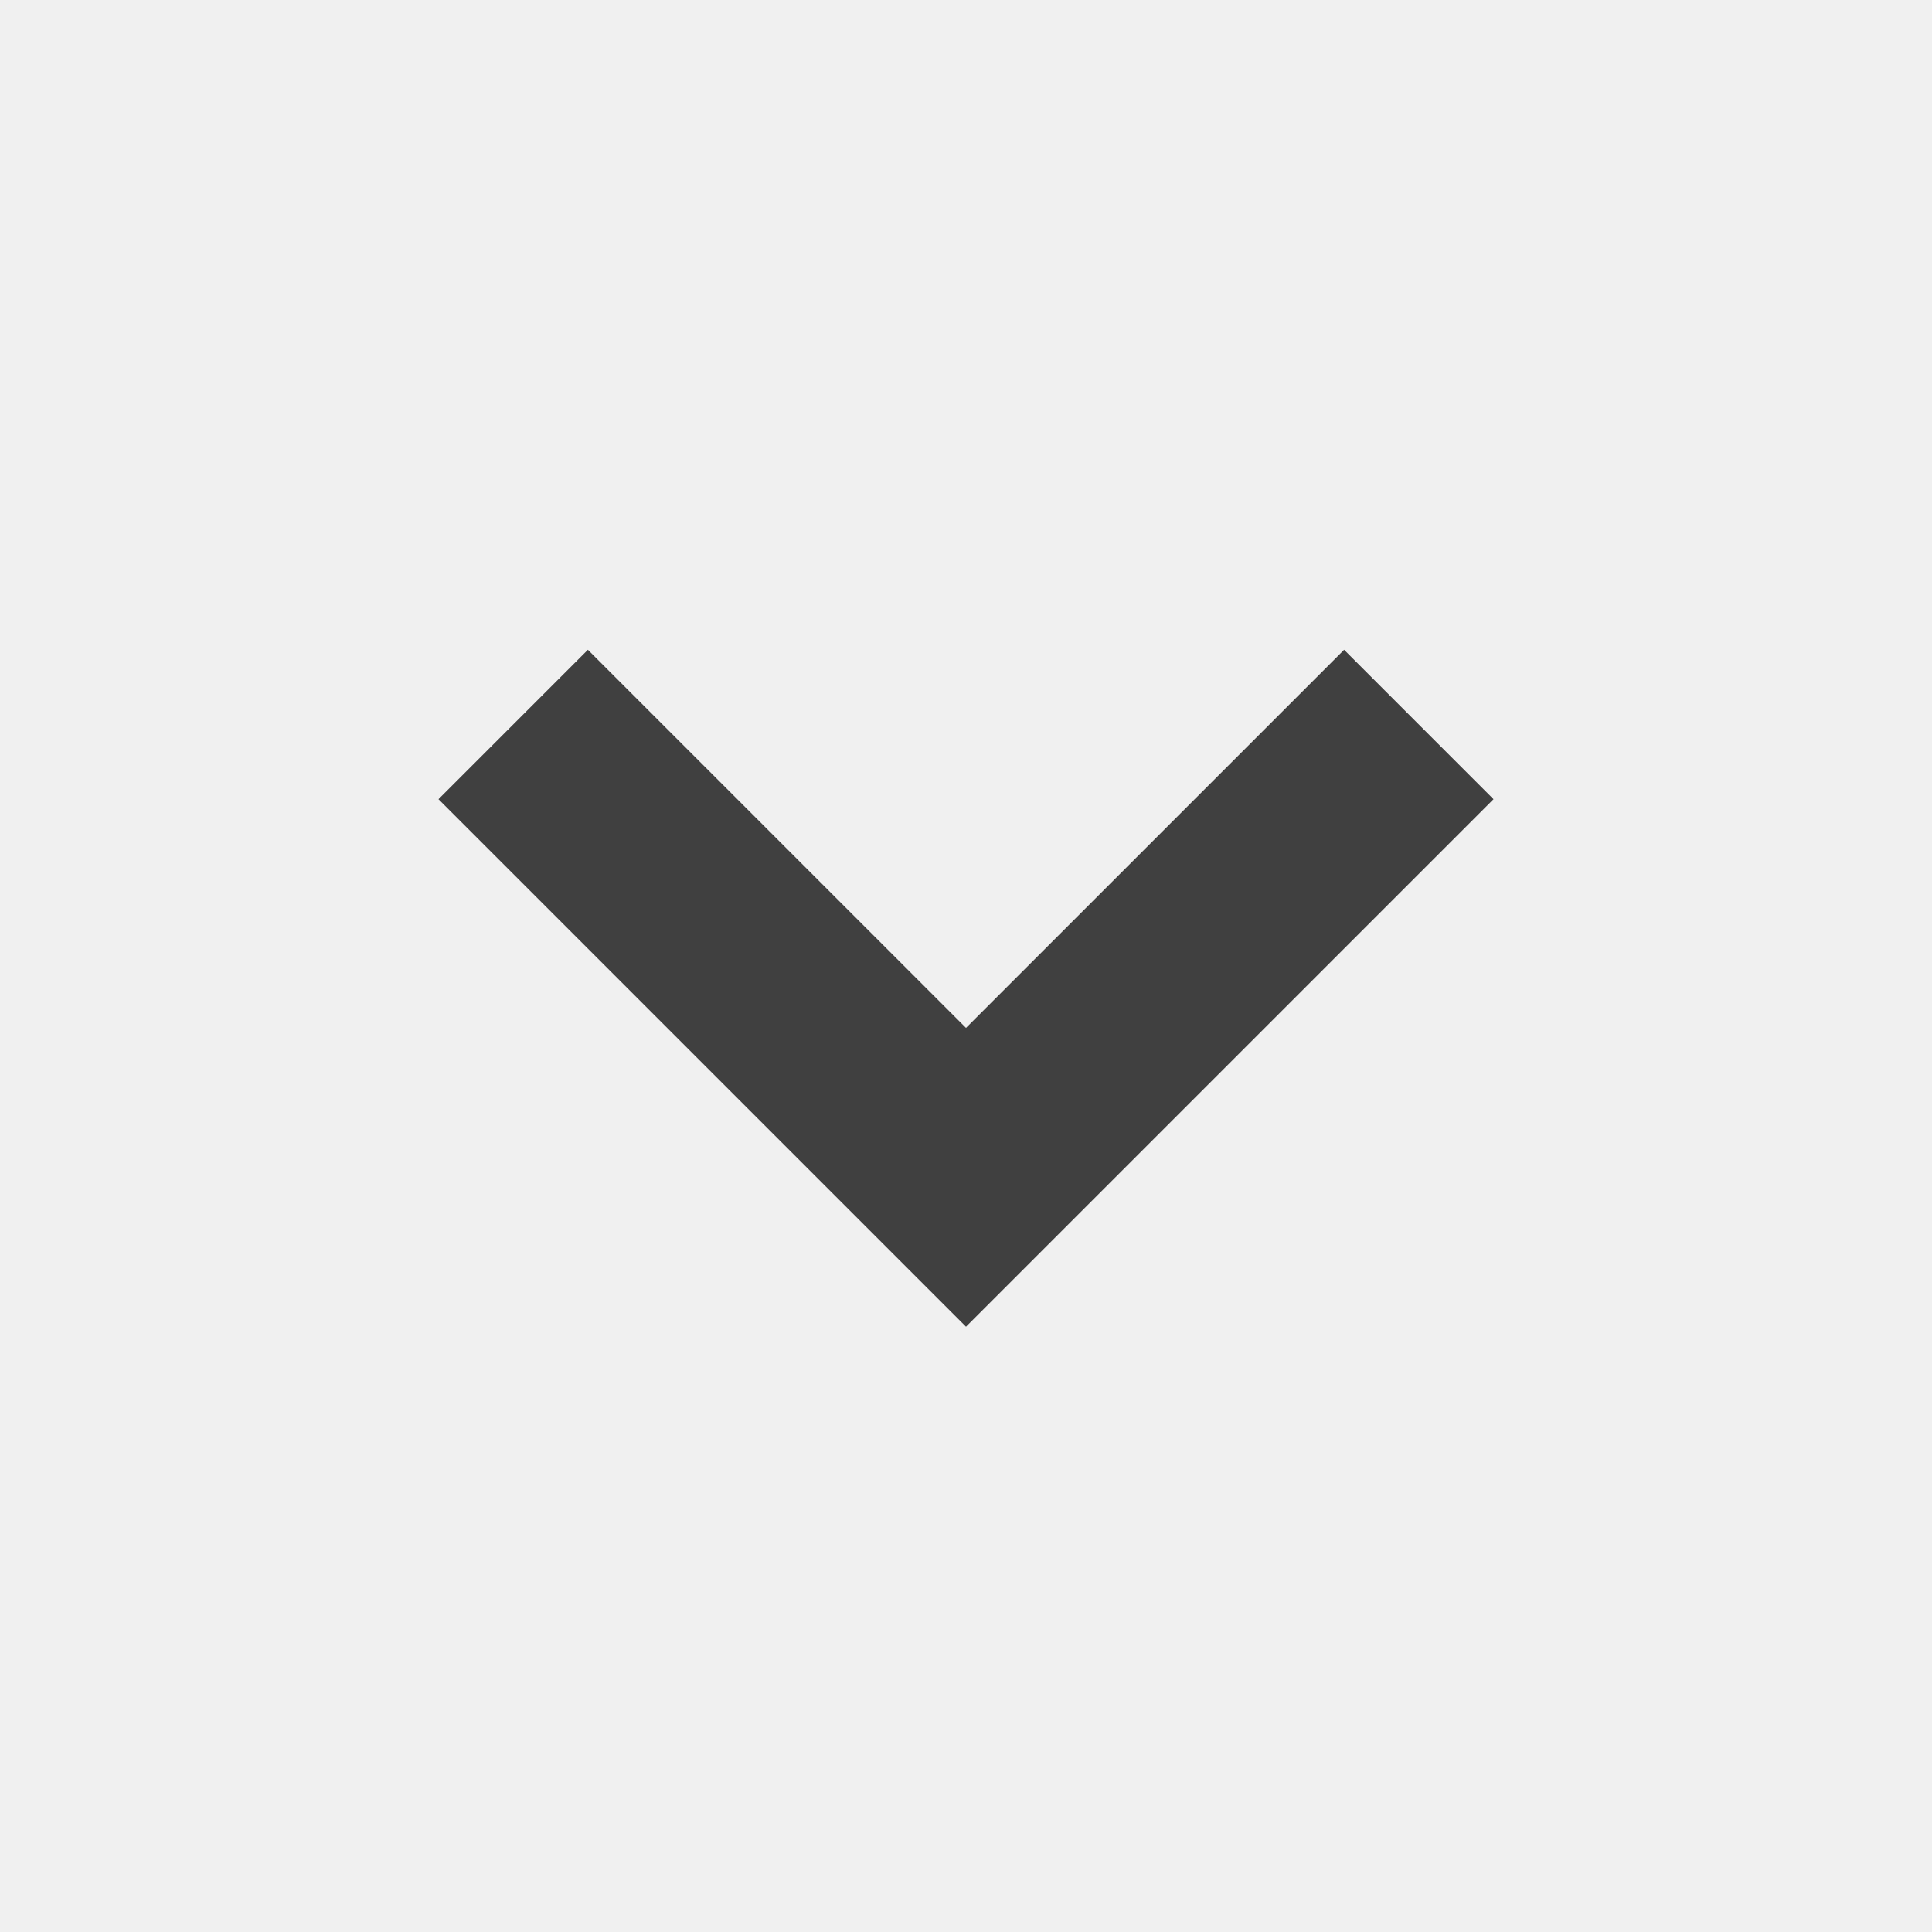
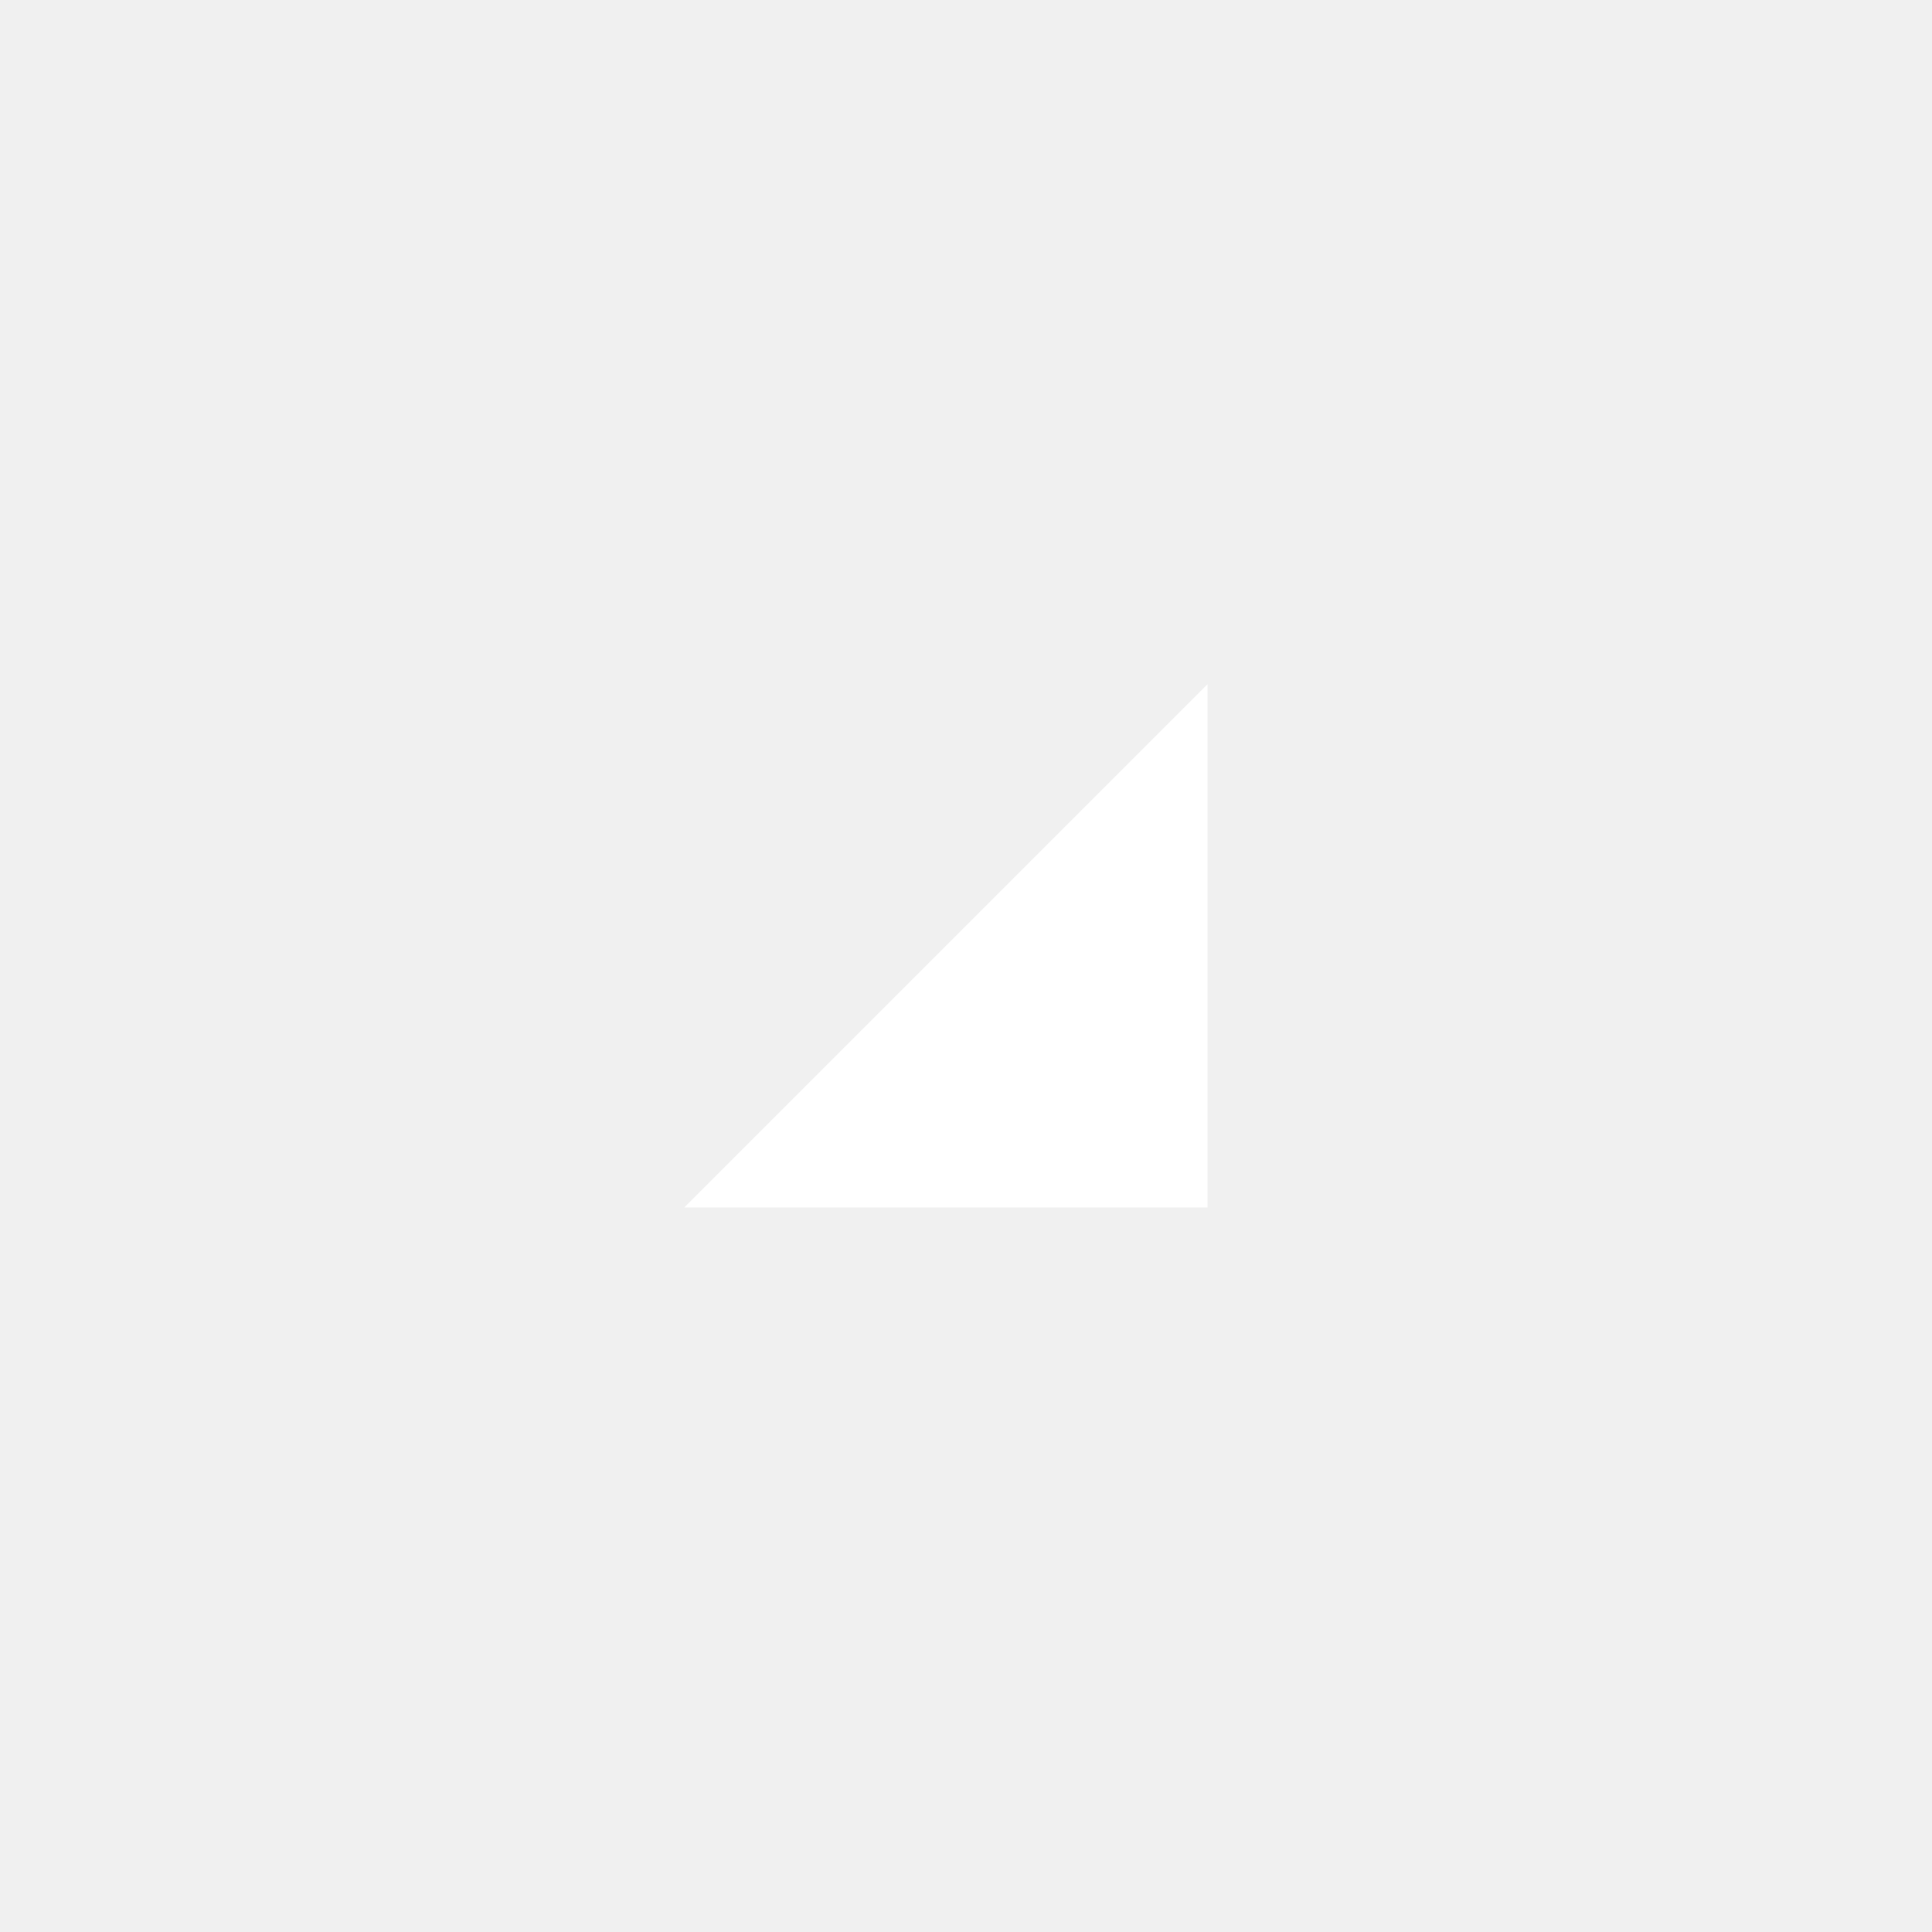
- <svg xmlns="http://www.w3.org/2000/svg" width="16" height="16" viewBox="0 0 16 16" id="svg2" version="1.1">
+ <svg xmlns="http://www.w3.org/2000/svg" width="24" height="24" viewBox="0 0 24 24" id="svg2" version="1.1">
  <defs id="defs4" />
-   <g id="layer1" transform="translate(0,-1036.362)">
-     <path style="fill:none;fill-rule:evenodd;stroke:#404040;stroke-width:1.75;stroke-linecap:butt;stroke-linejoin:miter;stroke-miterlimit:4;stroke-dasharray:none;stroke-opacity:1" d="m 4.25,1042.362 3.75,3.75 3.75,-3.75" id="path4216" />
+   <g id="layer1" transform="translate(0,-1028.362)">
+     <path style="fill:#ffffff;fill-opacity:1;fill-rule:evenodd;stroke:none;stroke-width:1px;stroke-linecap:butt;stroke-linejoin:miter;stroke-opacity:1" d="m 8.5,1043.362 6.5,0 0,-6.5 z" id="path4906" />
  </g>
</svg>
